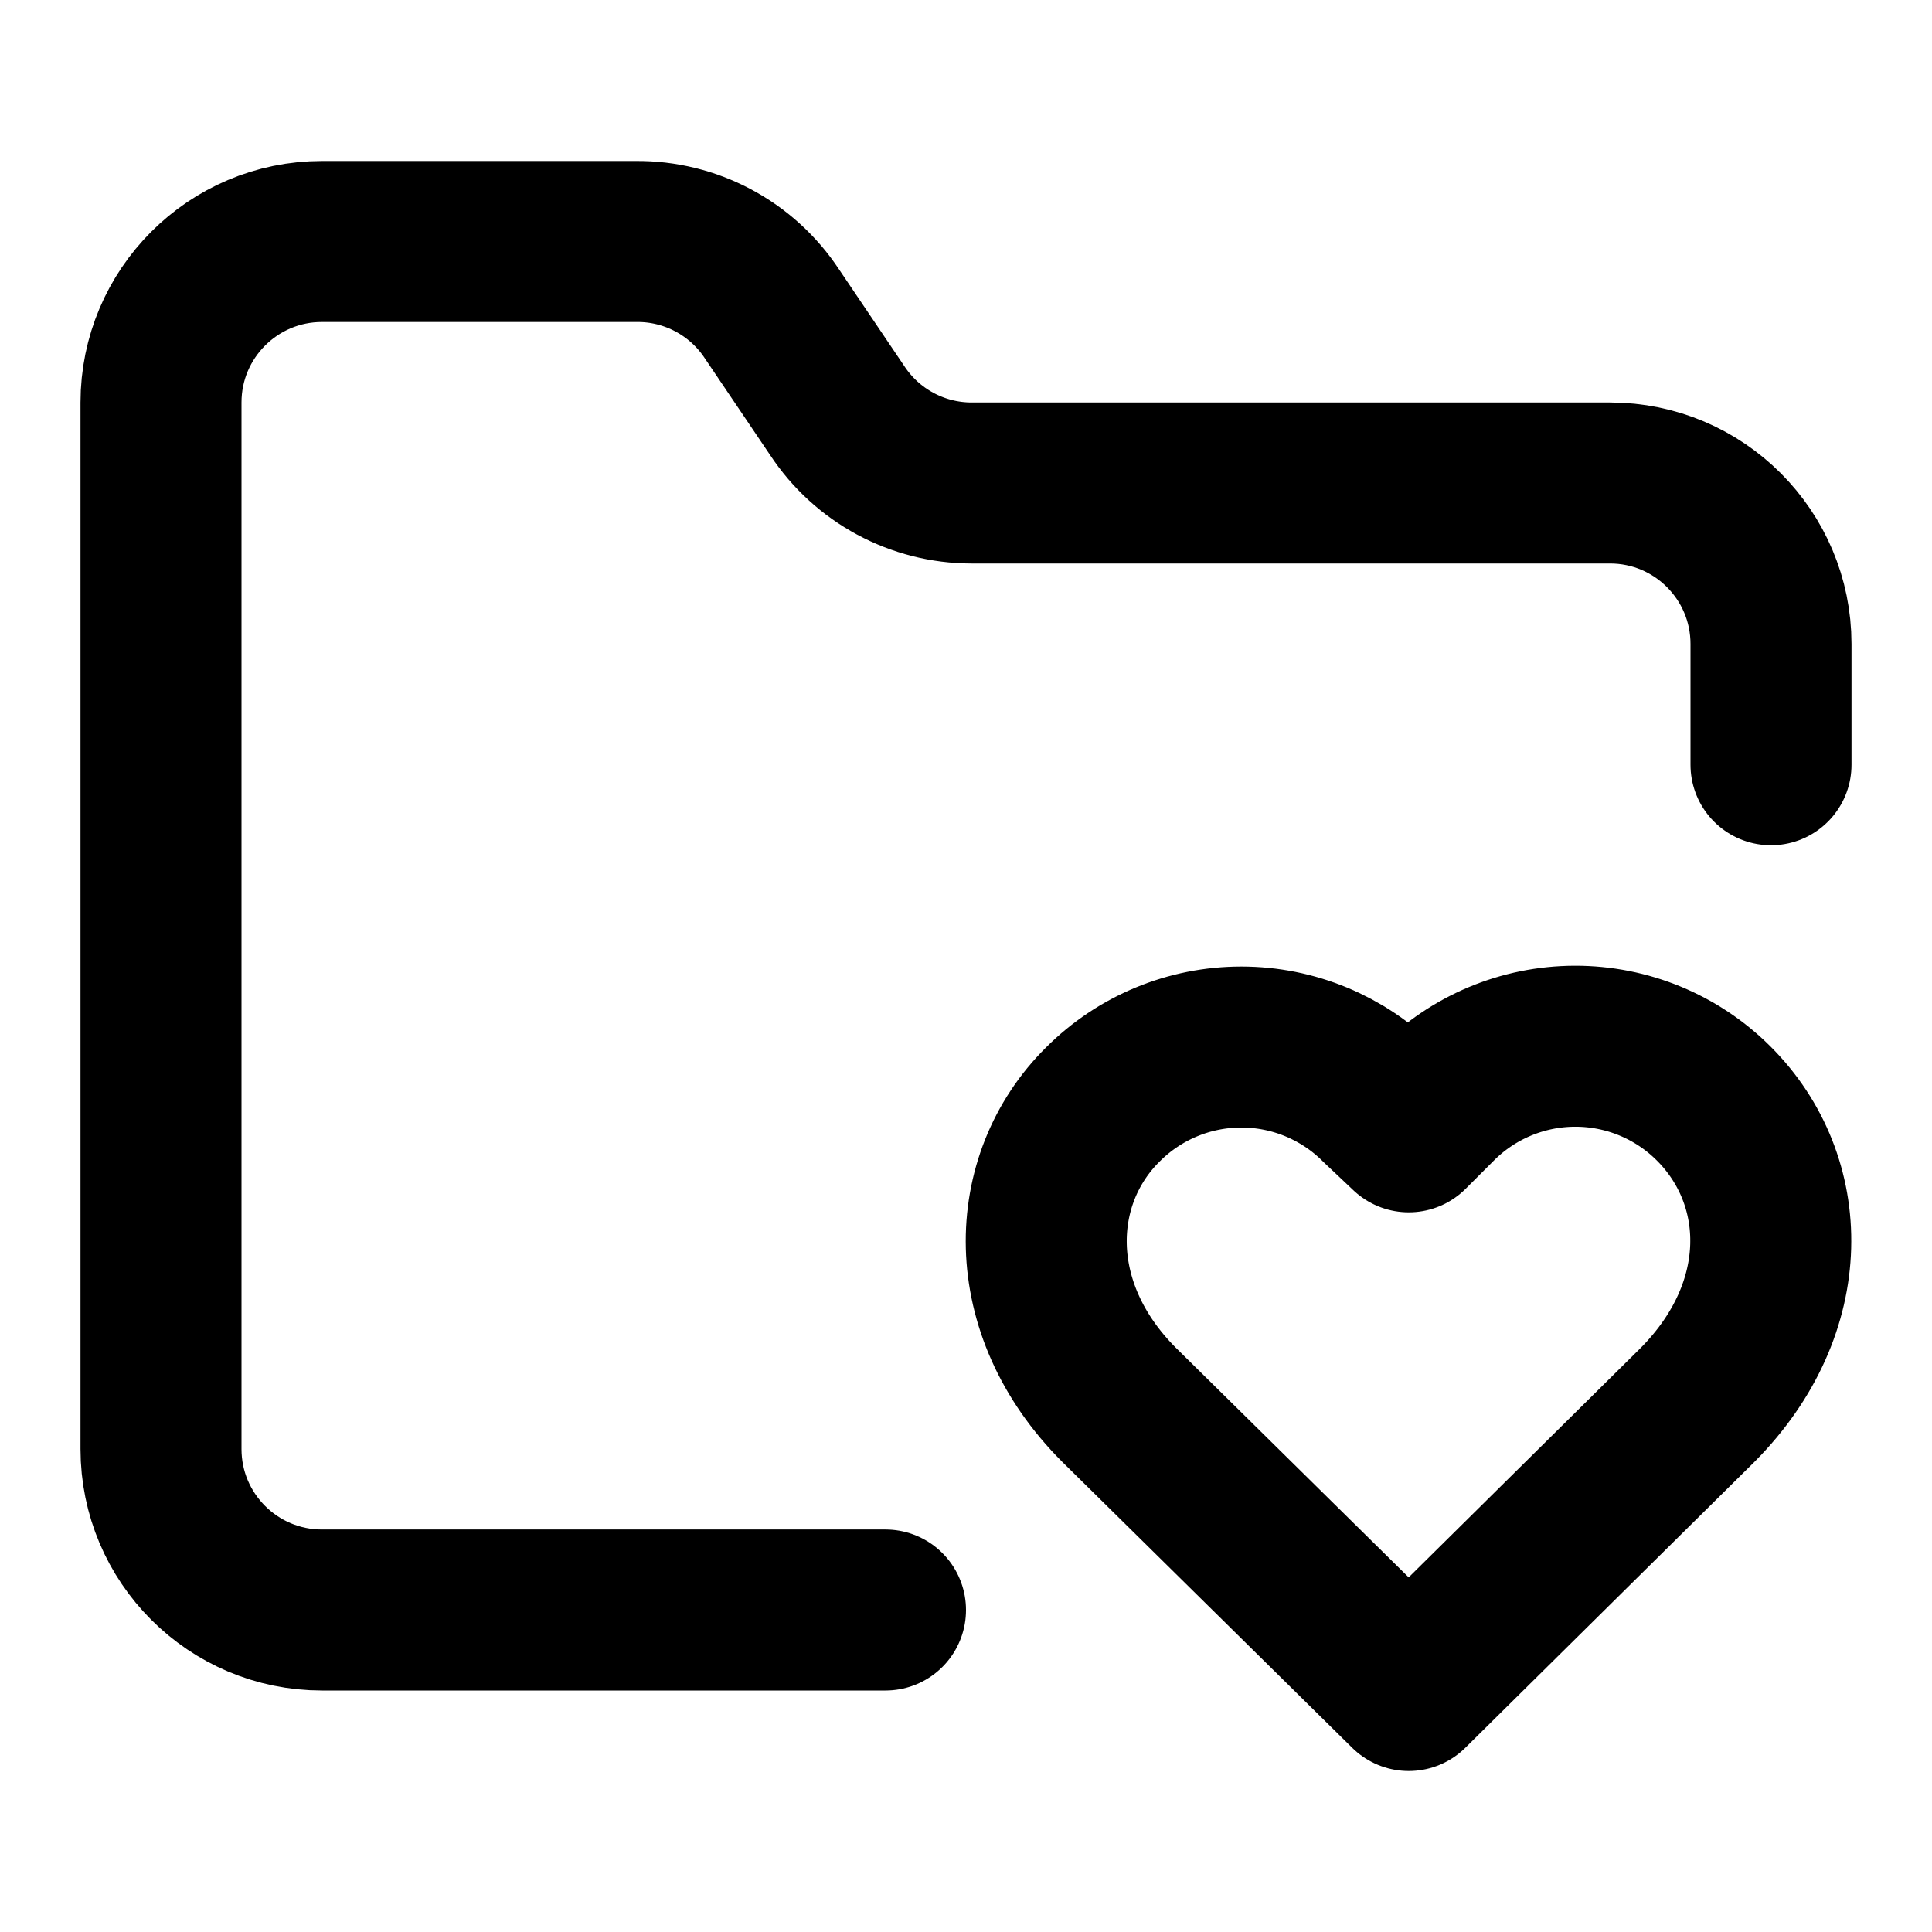
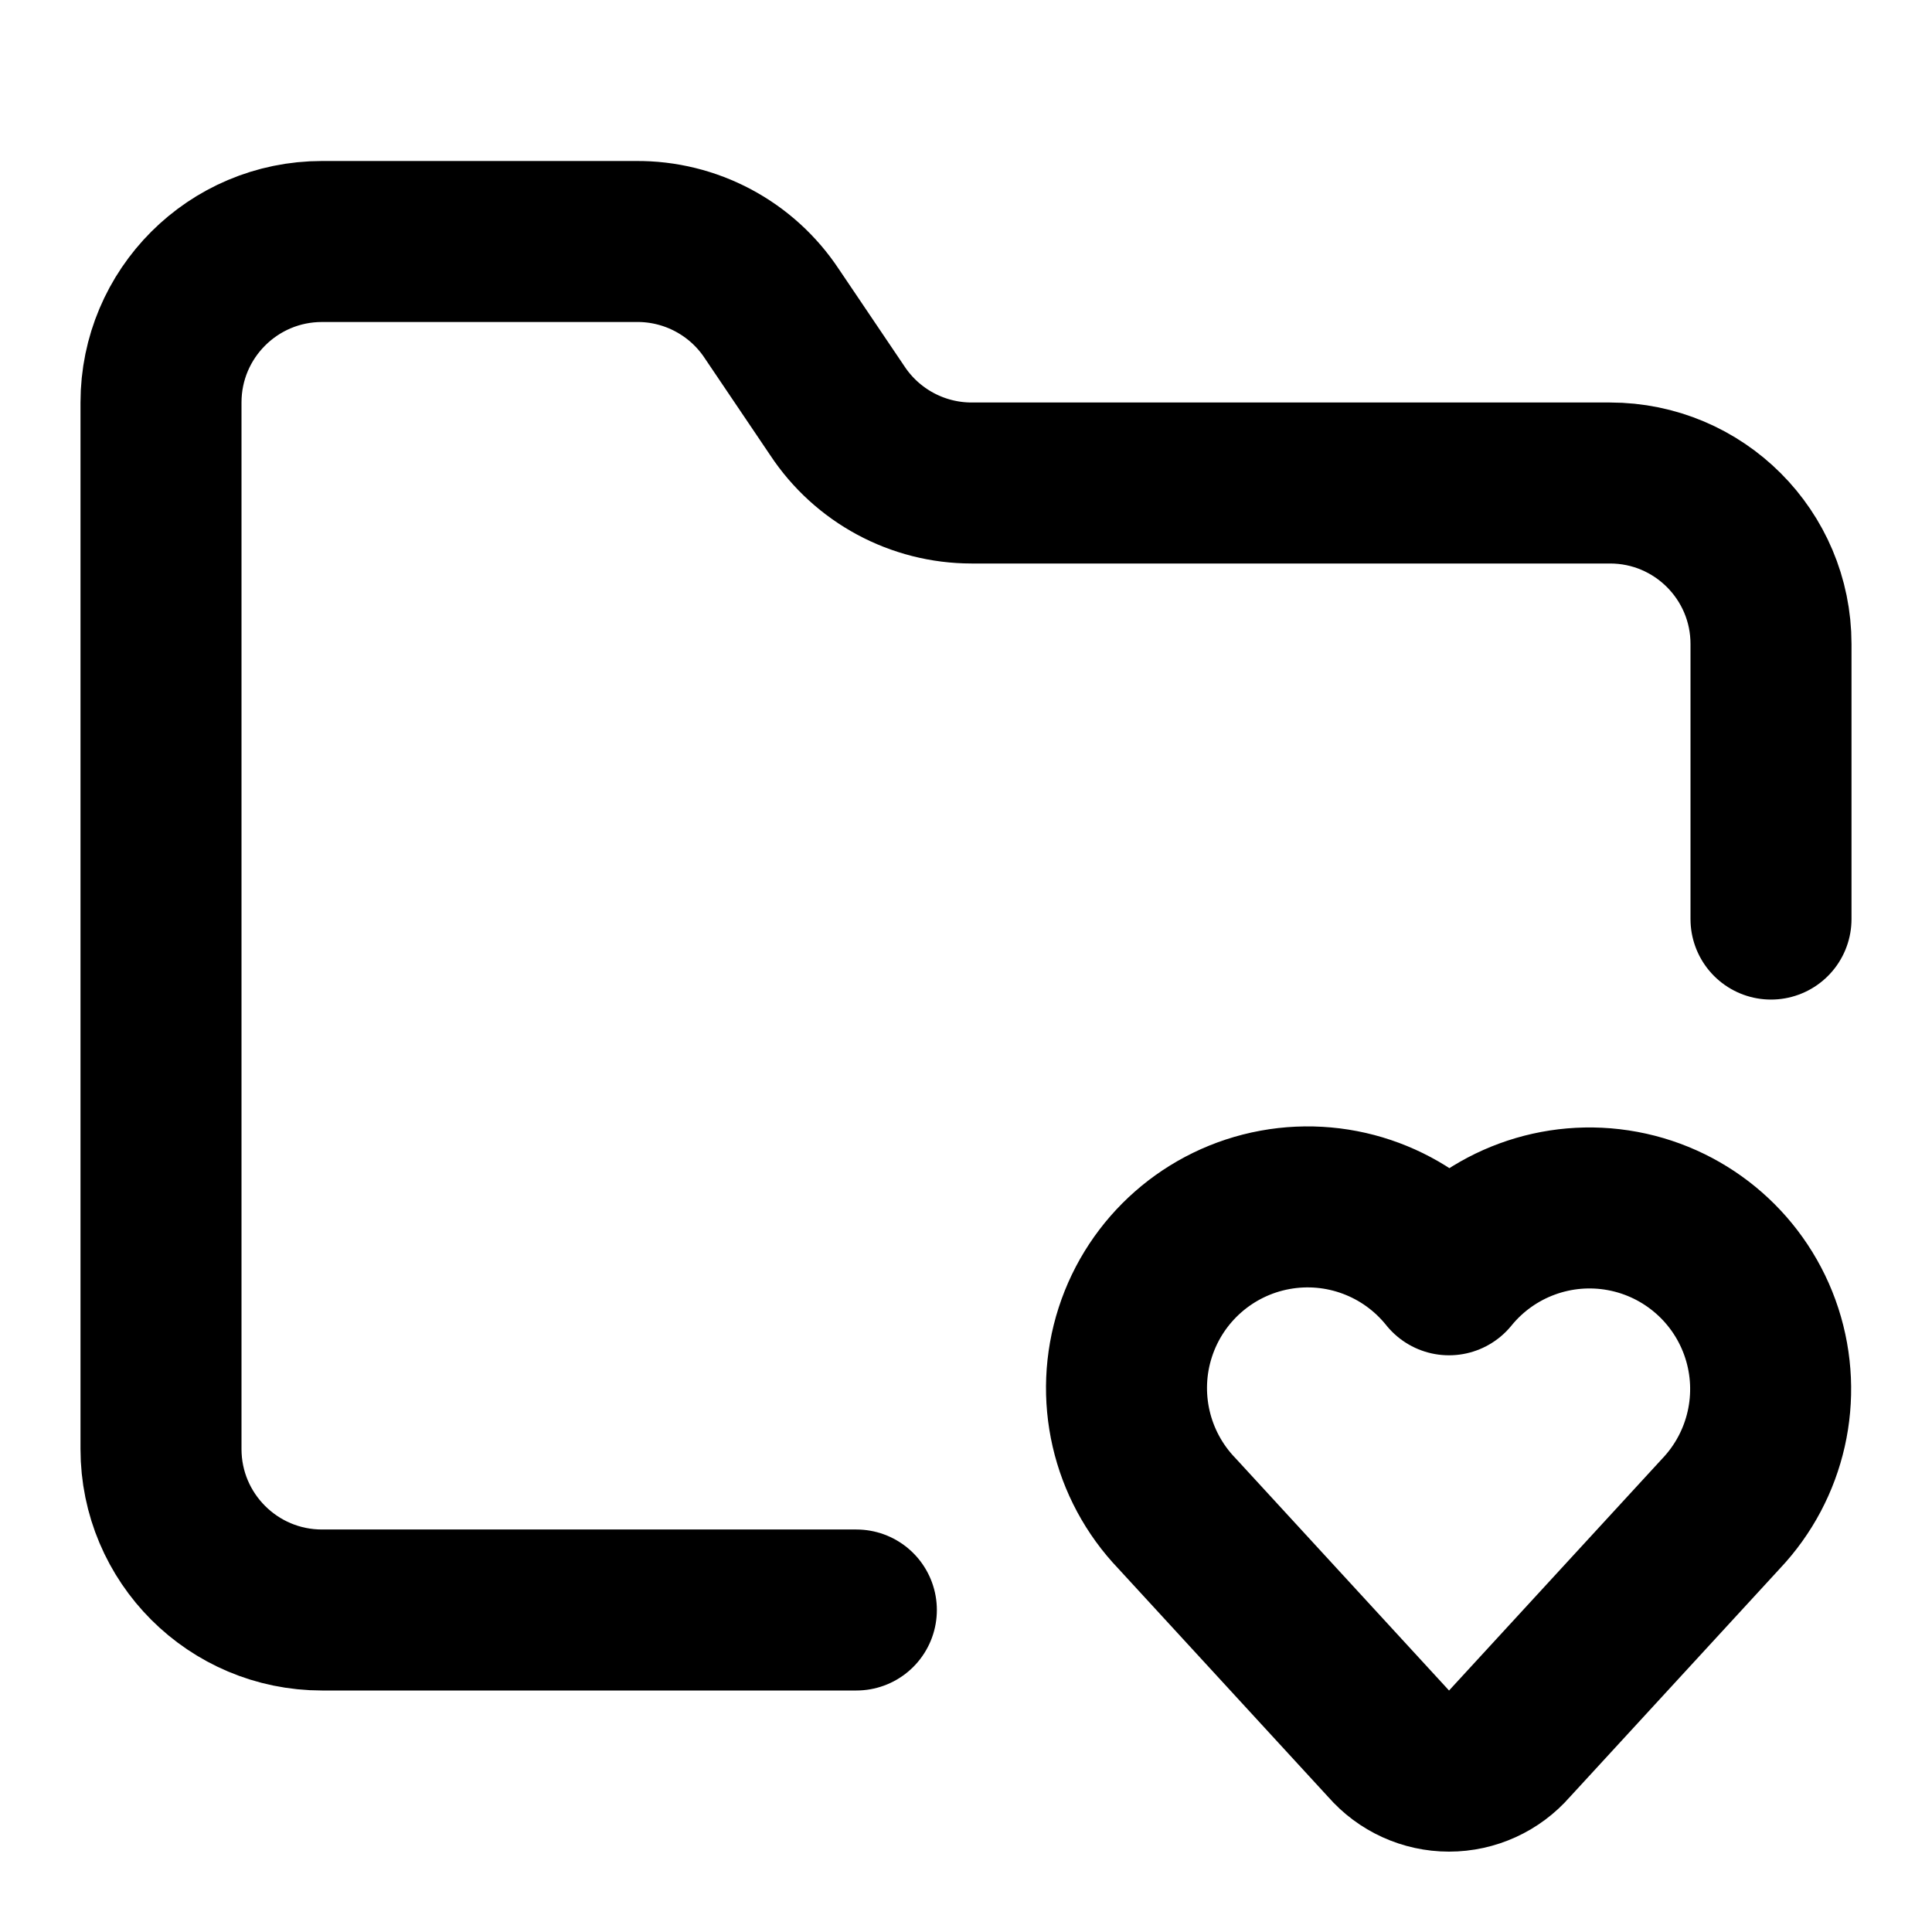
<svg xmlns="http://www.w3.org/2000/svg" width="24" height="24" viewBox="0 0 24 24" fill="none" stroke="currentColor" stroke-width="2" stroke-linecap="round" stroke-linejoin="round">
-   <path d="M11 20H4a2 2 0 0 1-2-2V5a2 2 0 0 1 2-2h3.9a2 2 0 0 1 1.69.9l.81 1.2a2 2 0 0 0 1.67.9H20a2 2 0 0 1 2 2v1.5" />
-   <path d="M13.9 17.45c-1.2-1.2-1.14-2.8-.2-3.73a2.43 2.43 0 0 1 3.44 0l.36.34.34-.34a2.43 2.43 0 0 1 3.45-.01c.95.95 1 2.53-.2 3.74L17.5 21Z" />
+   <path d="M10.638 20H4a2 2 0 0 1-2-2V5a2 2 0 0 1 2-2h3.9a2 2 0 0 1 1.69.9l.81 1.2a2 2 0 0 0 1.67.9H20a2 2 0 0 1 2 2v3.417" />
+   <path d="M14.62 18.8A2.25 2.25 0 1 1 18 15.836a2.25 2.25 0 1 1 3.38 2.966l-2.626 2.856a.998.998 0 0 1-1.507 0z" />
</svg>
